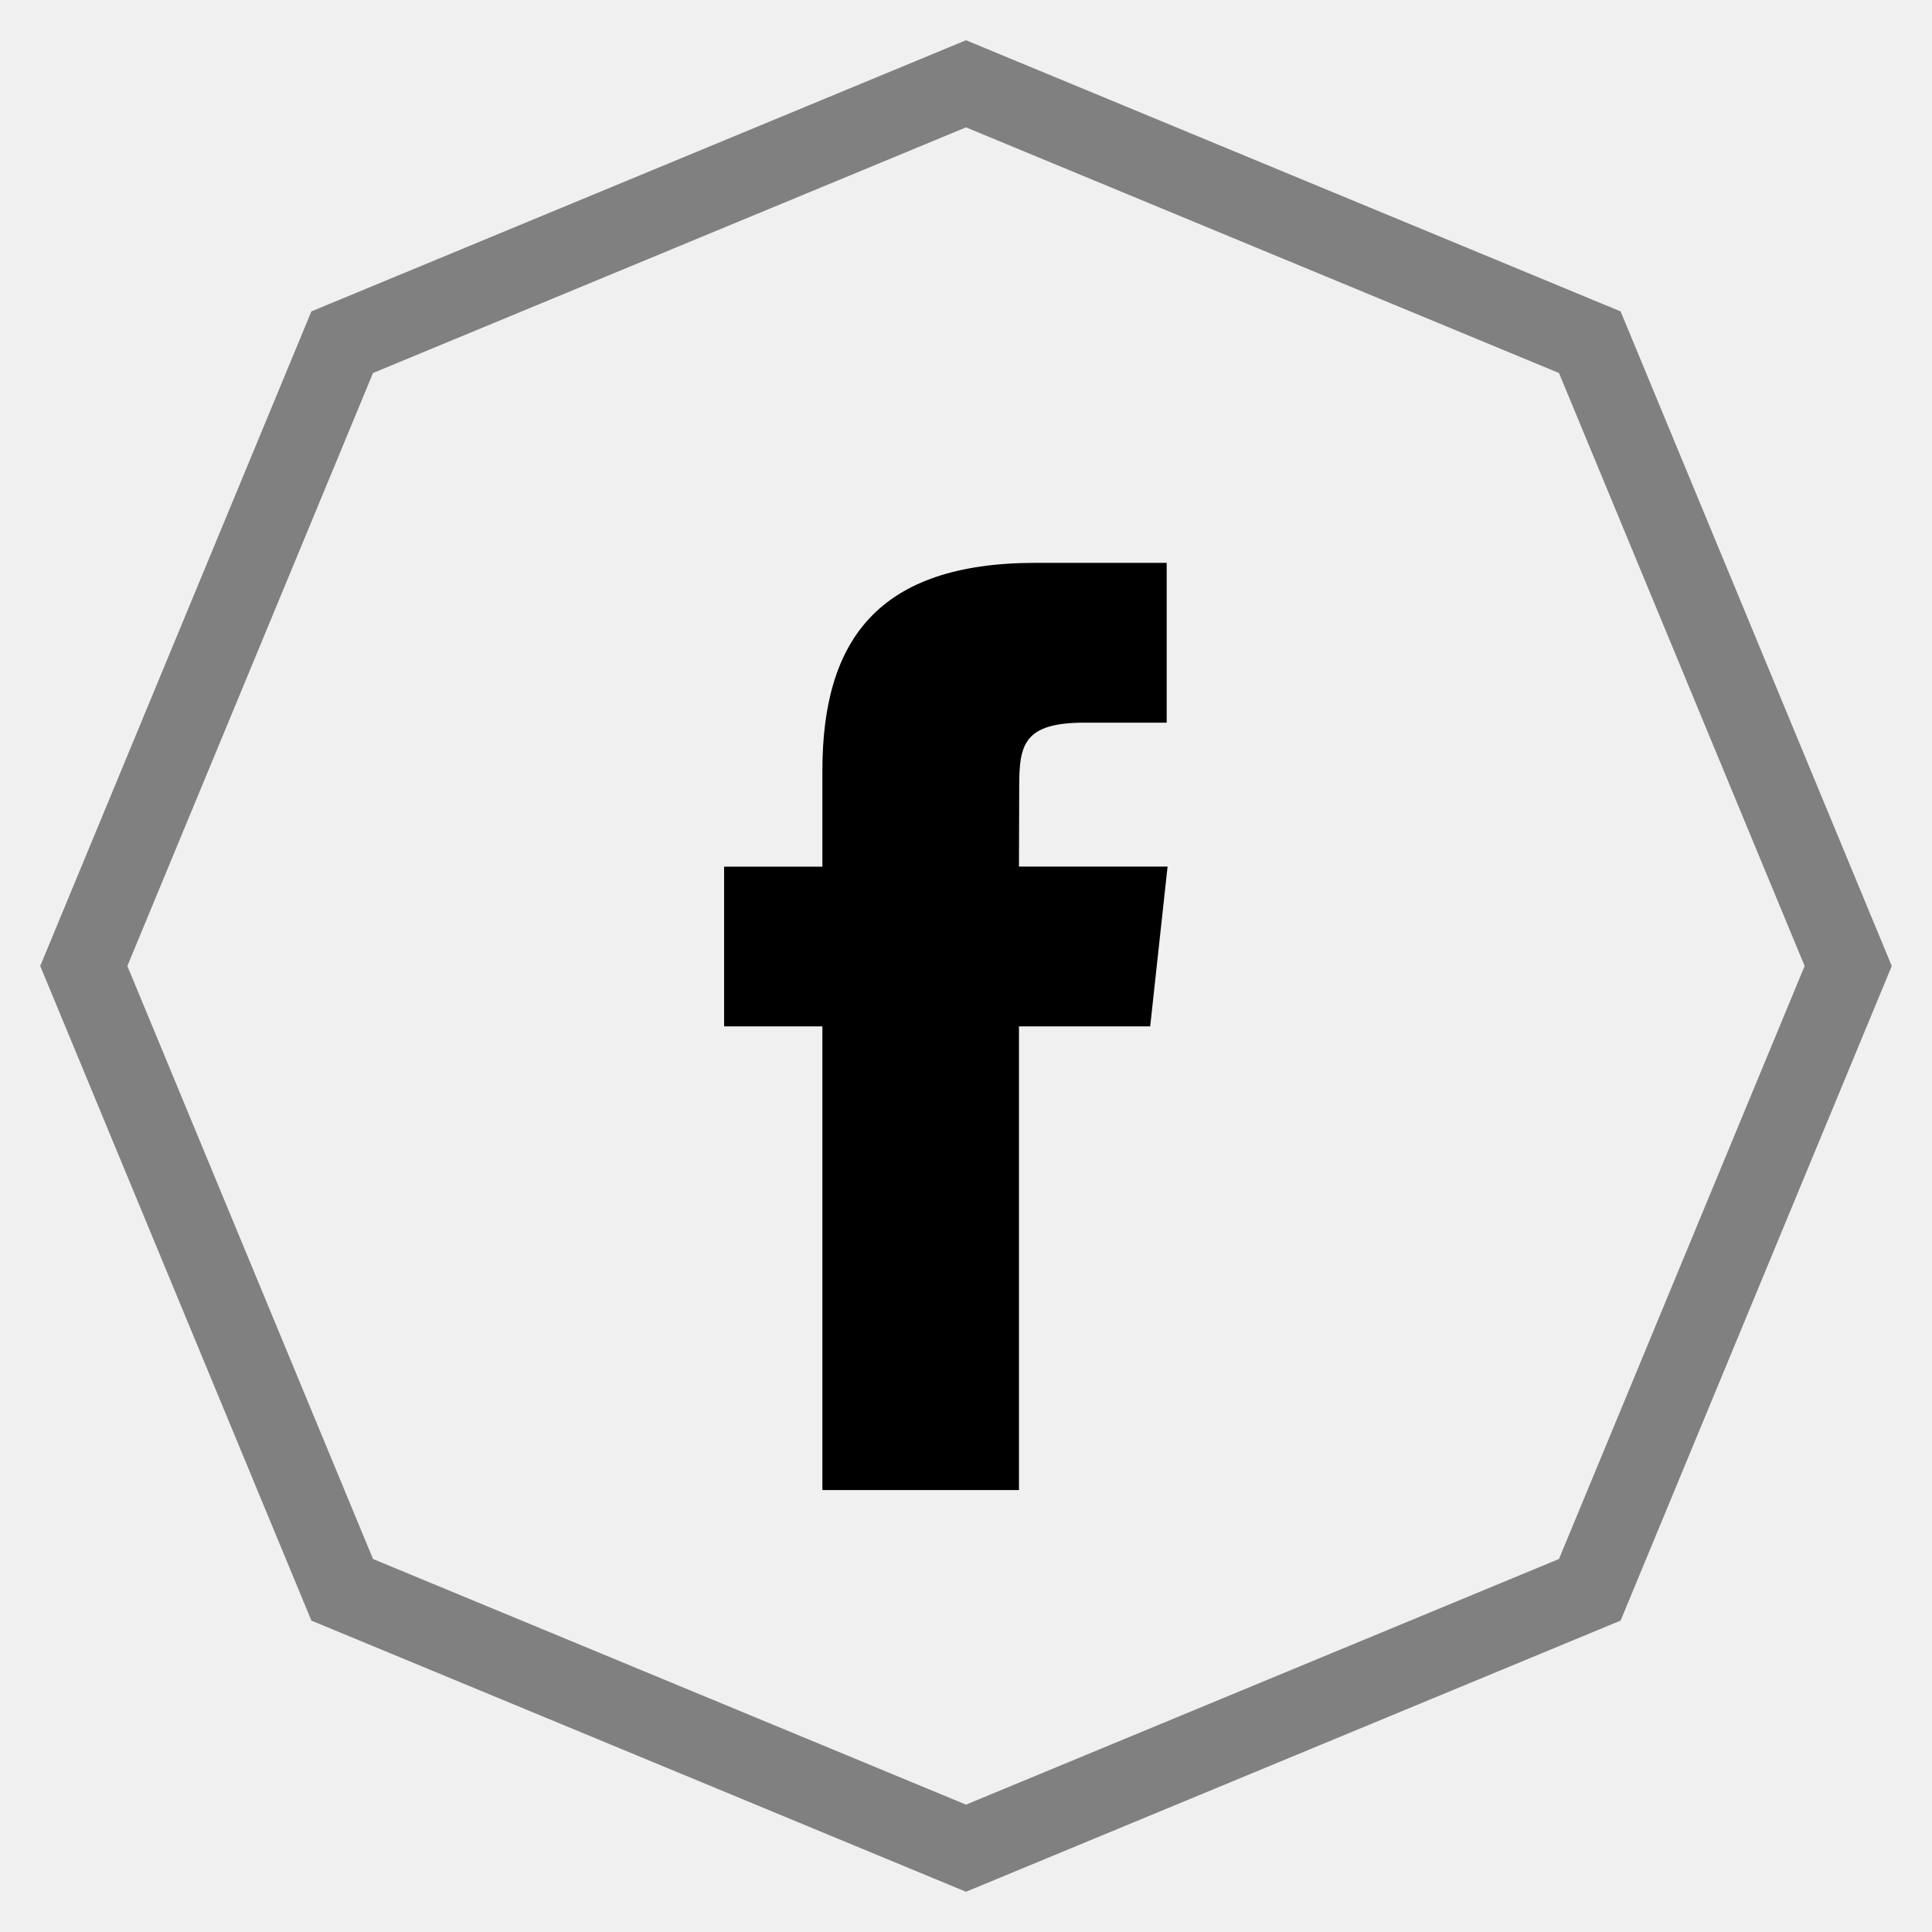
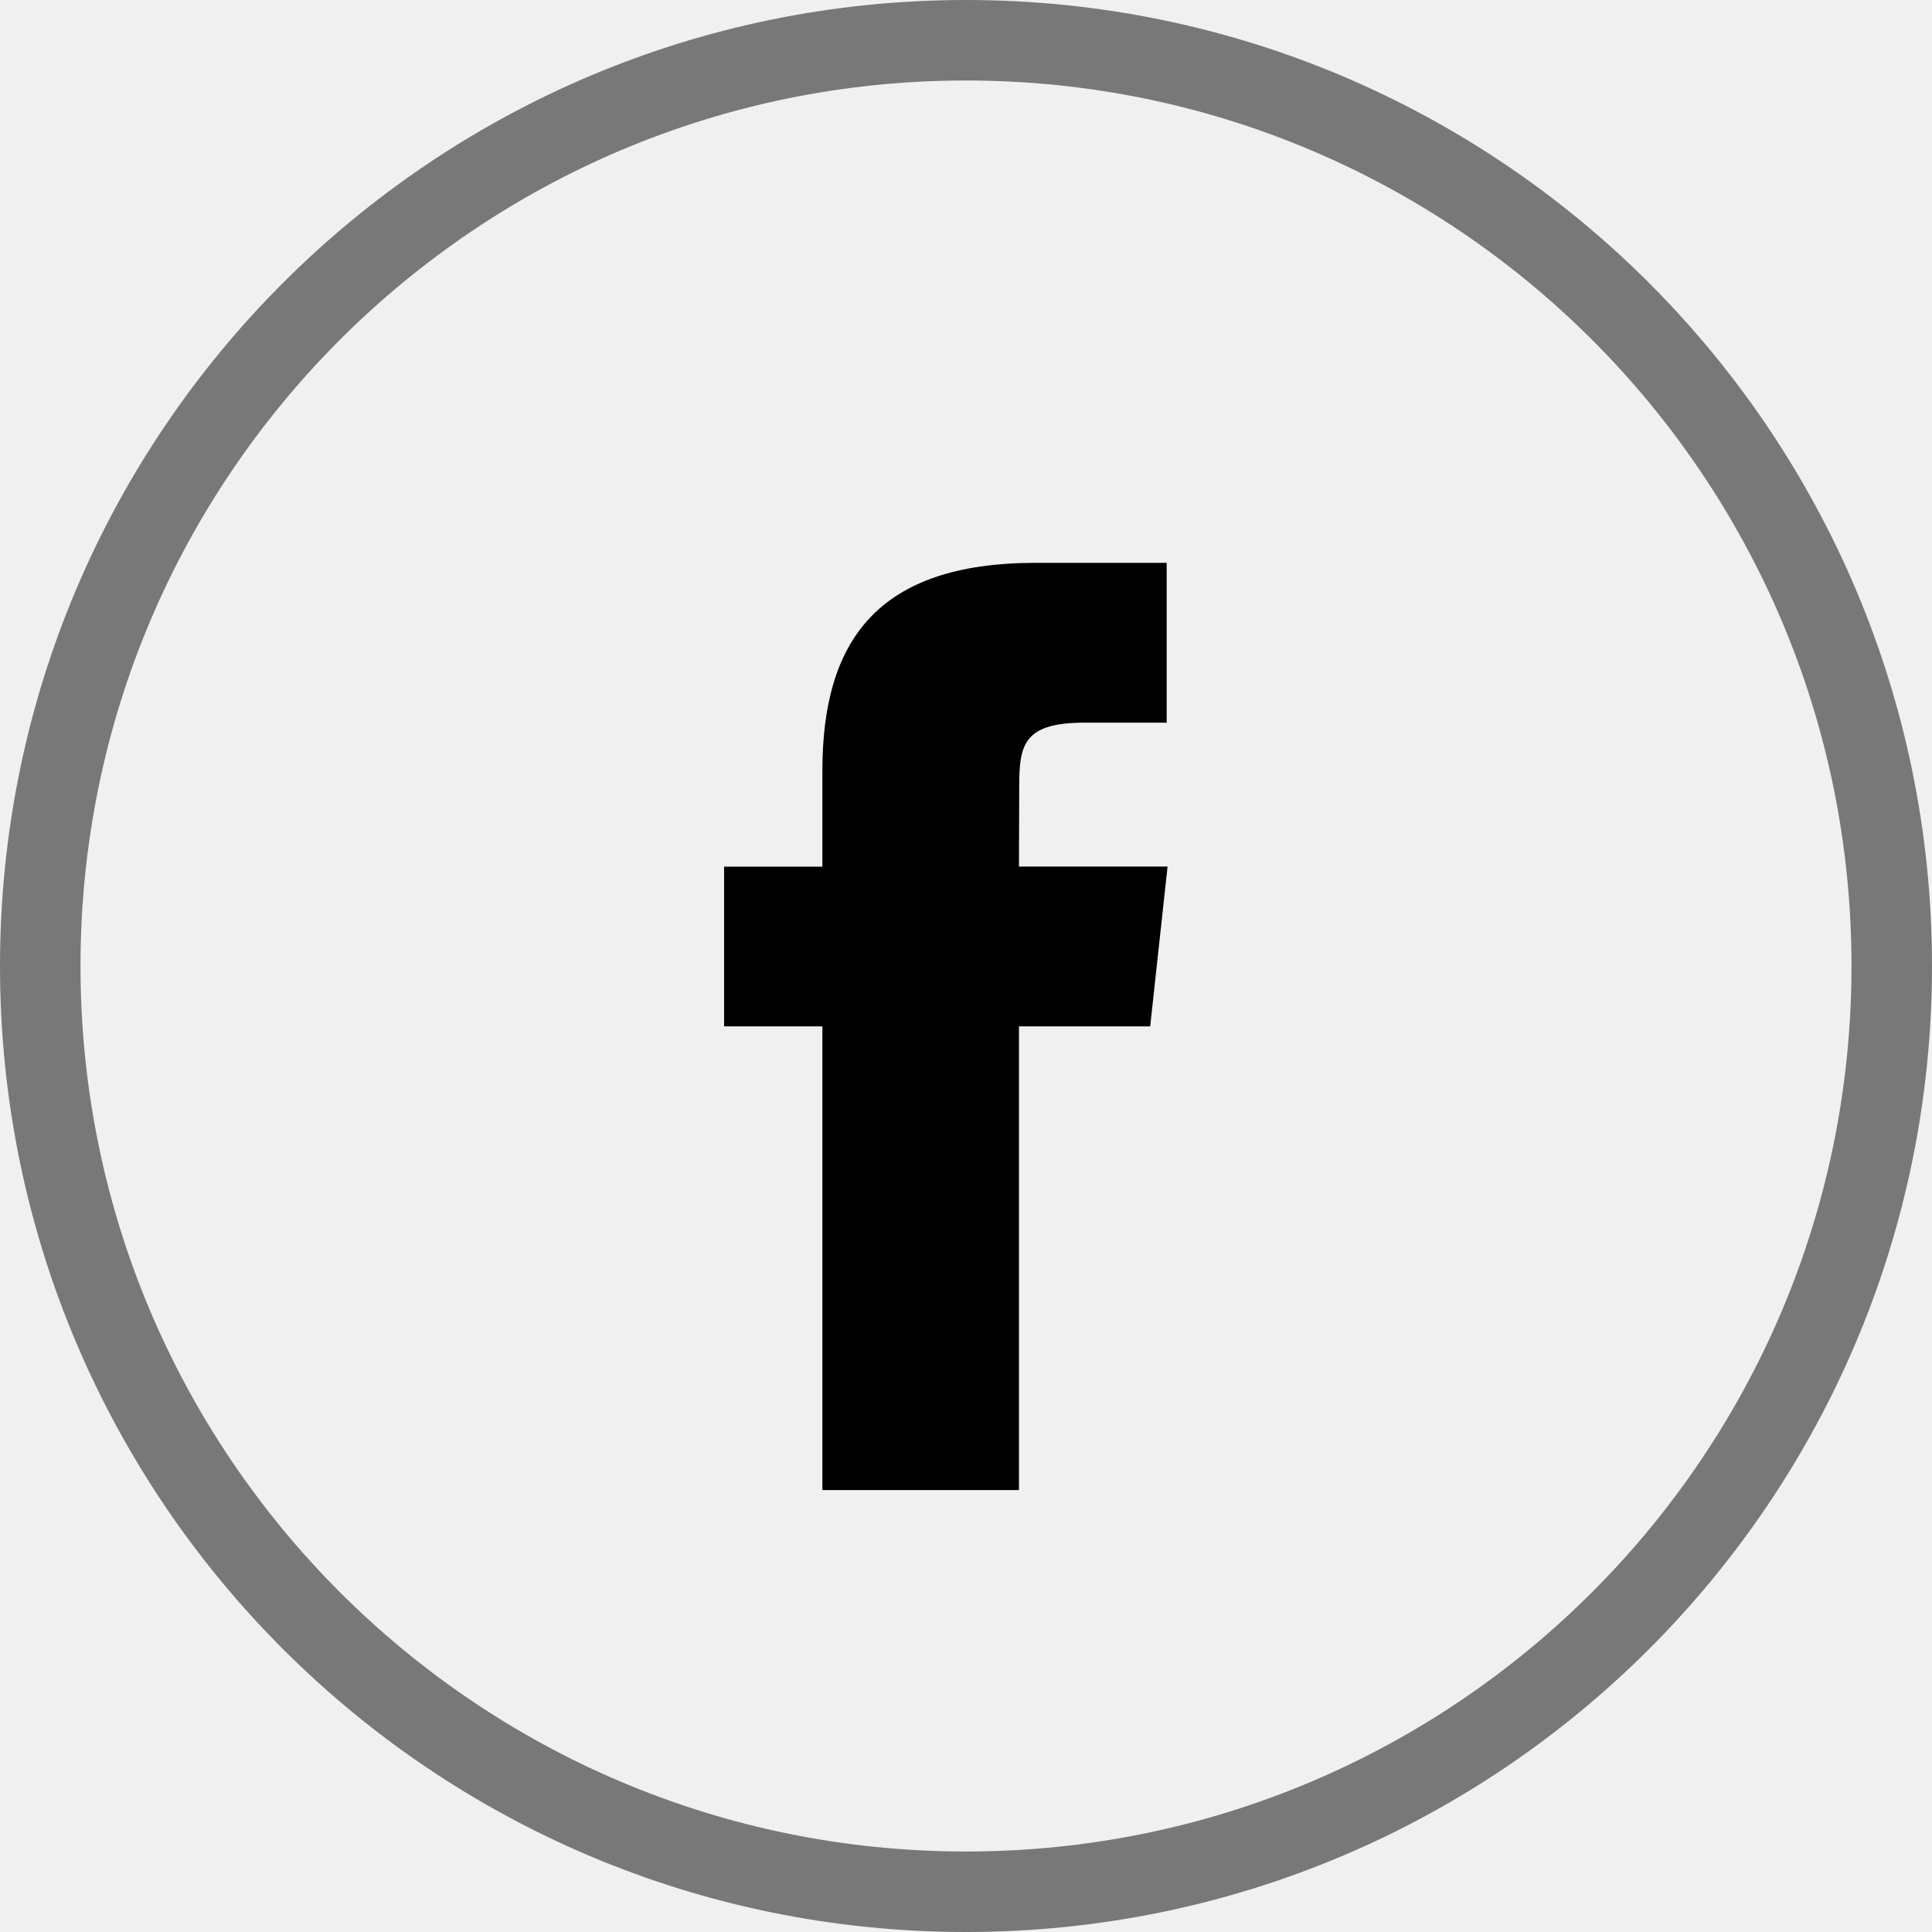
<svg xmlns="http://www.w3.org/2000/svg" enable-background="new 0 0 116.379 194.42" id="facebook" version="1.1" viewBox="0 0 24 24" xml:space="preserve" width="24" height="24">
  <defs id="defs4606">
    <mask fill="white" height="44" width="44" y="0" x="0" maskUnits="objectBoundingBox" maskContentUnits="userSpaceOnUse" id="mask-2">
      <circle id="use7" cx="22" cy="22" r="22" style="opacity:1;stop-opacity:1" />
    </mask>
  </defs>
  <path style="opacity:1;fill-rule:evenodd;stroke:none;stroke-width:0.501;stop-opacity:1" d="M 12.658,18.51 H 10.216 V 12.75 H 8.995 V 10.766 H 10.216 V 9.574 c 0,-1.619 0.689,-2.582 2.647,-2.582 h 1.63 v 1.985 h -1.019 c -0.762,0 -0.813,0.277 -0.813,0.795 l -0.003,0.993 h 1.846 l -0.216,1.985 h -1.63 v 5.759 z" id="Shape" fill="#000000" />
-   <path d="M 22.959,12 19.749,19.749 12,22.959 4.251,19.749 1.041,12 4.251,4.251 12,1.041 19.749,4.251 Z" id="path871" style="color:#000000;font-variation-settings:normal;overflow:visible;opacity:1;vector-effect:none;fill:#000000;fill-opacity:0;stroke:#808080;stroke-width:1;stroke-linecap:butt;stroke-linejoin:miter;stroke-miterlimit:4;stroke-dasharray:none;stroke-dashoffset:0;stroke-opacity:1;stop-color:#000000;stop-opacity:1" />
+   <circle style="color:#000000;clip-rule:nonzero;display:inline;overflow:visible;visibility:visible;opacity:0.499;isolation:auto;mix-blend-mode:normal;color-interpolation:sRGB;color-interpolation-filters:linearRGB;solid-color:#000000;solid-opacity:1;vector-effect:none;fill:none;fill-opacity:0.98;fill-rule:nonzero;stroke:#000000;stroke-width:1;stroke-linecap:butt;stroke-linejoin:miter;stroke-miterlimit:4;stroke-dasharray:none;stroke-dashoffset:0;stroke-opacity:1;marker:none;color-rendering:auto;image-rendering:auto;shape-rendering:auto;text-rendering:auto;enable-background:accumulate" id="path814" cx="12" cy="12" r="11.5" />
</svg>
